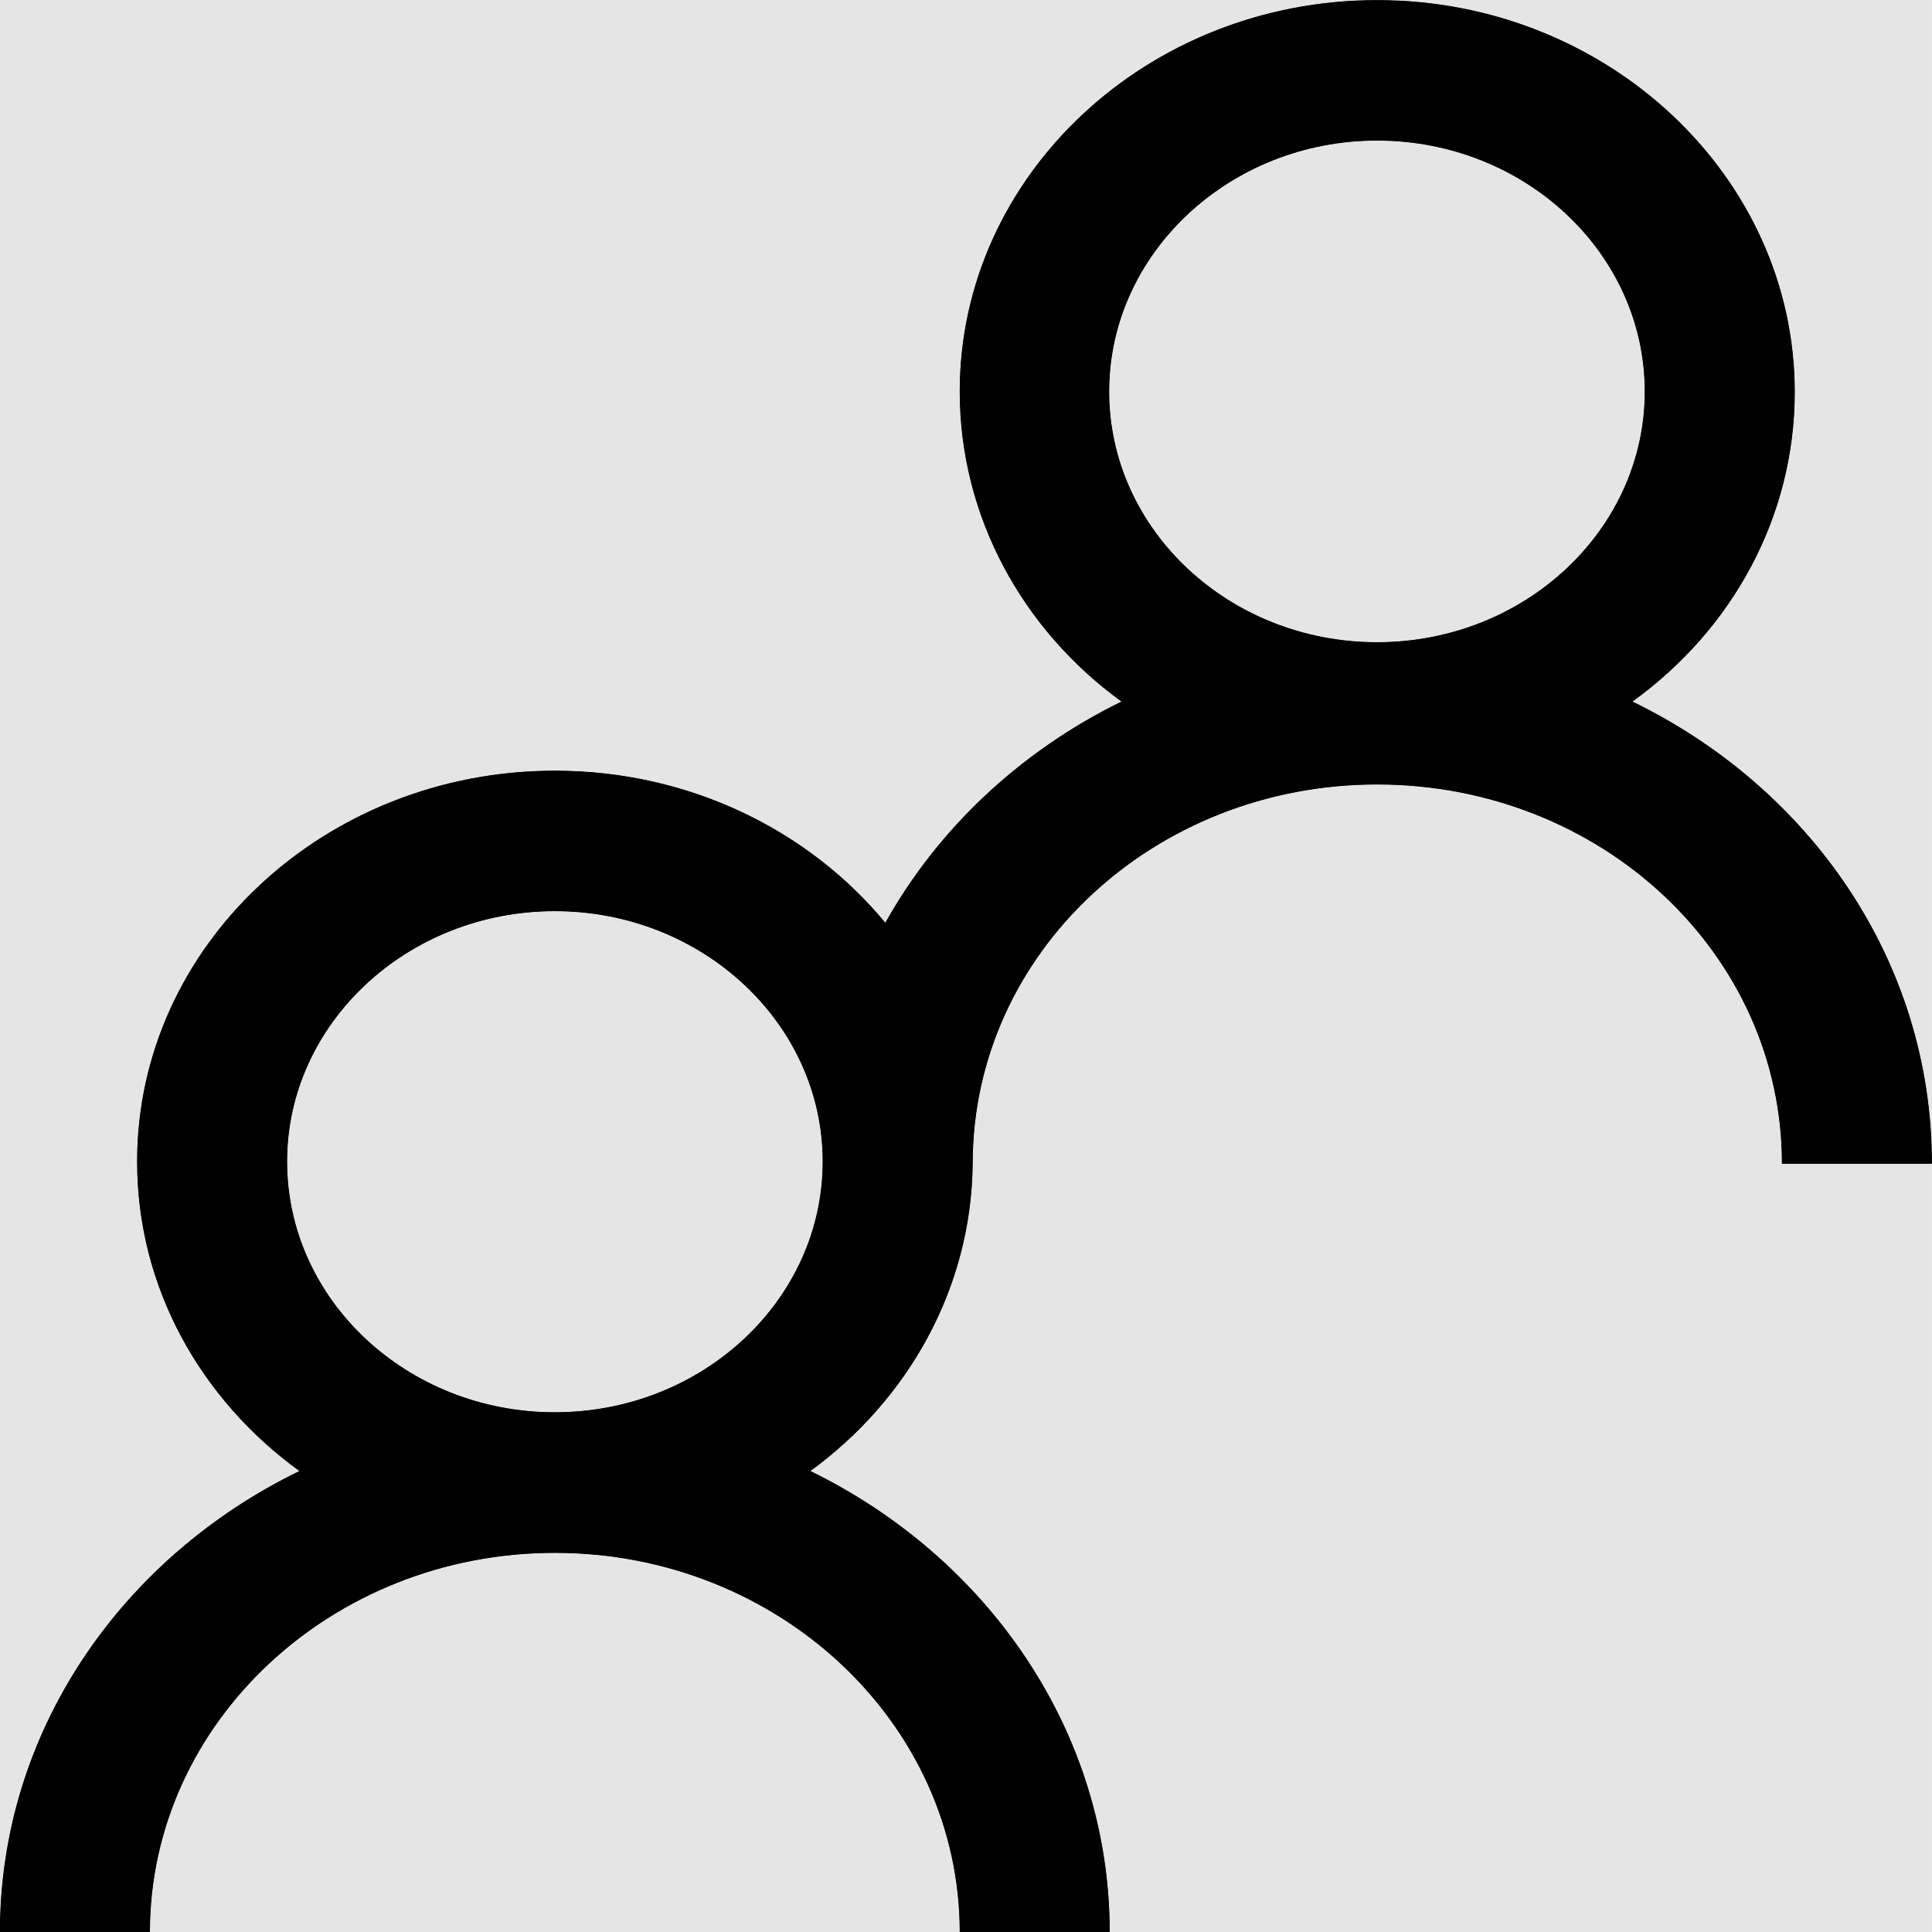
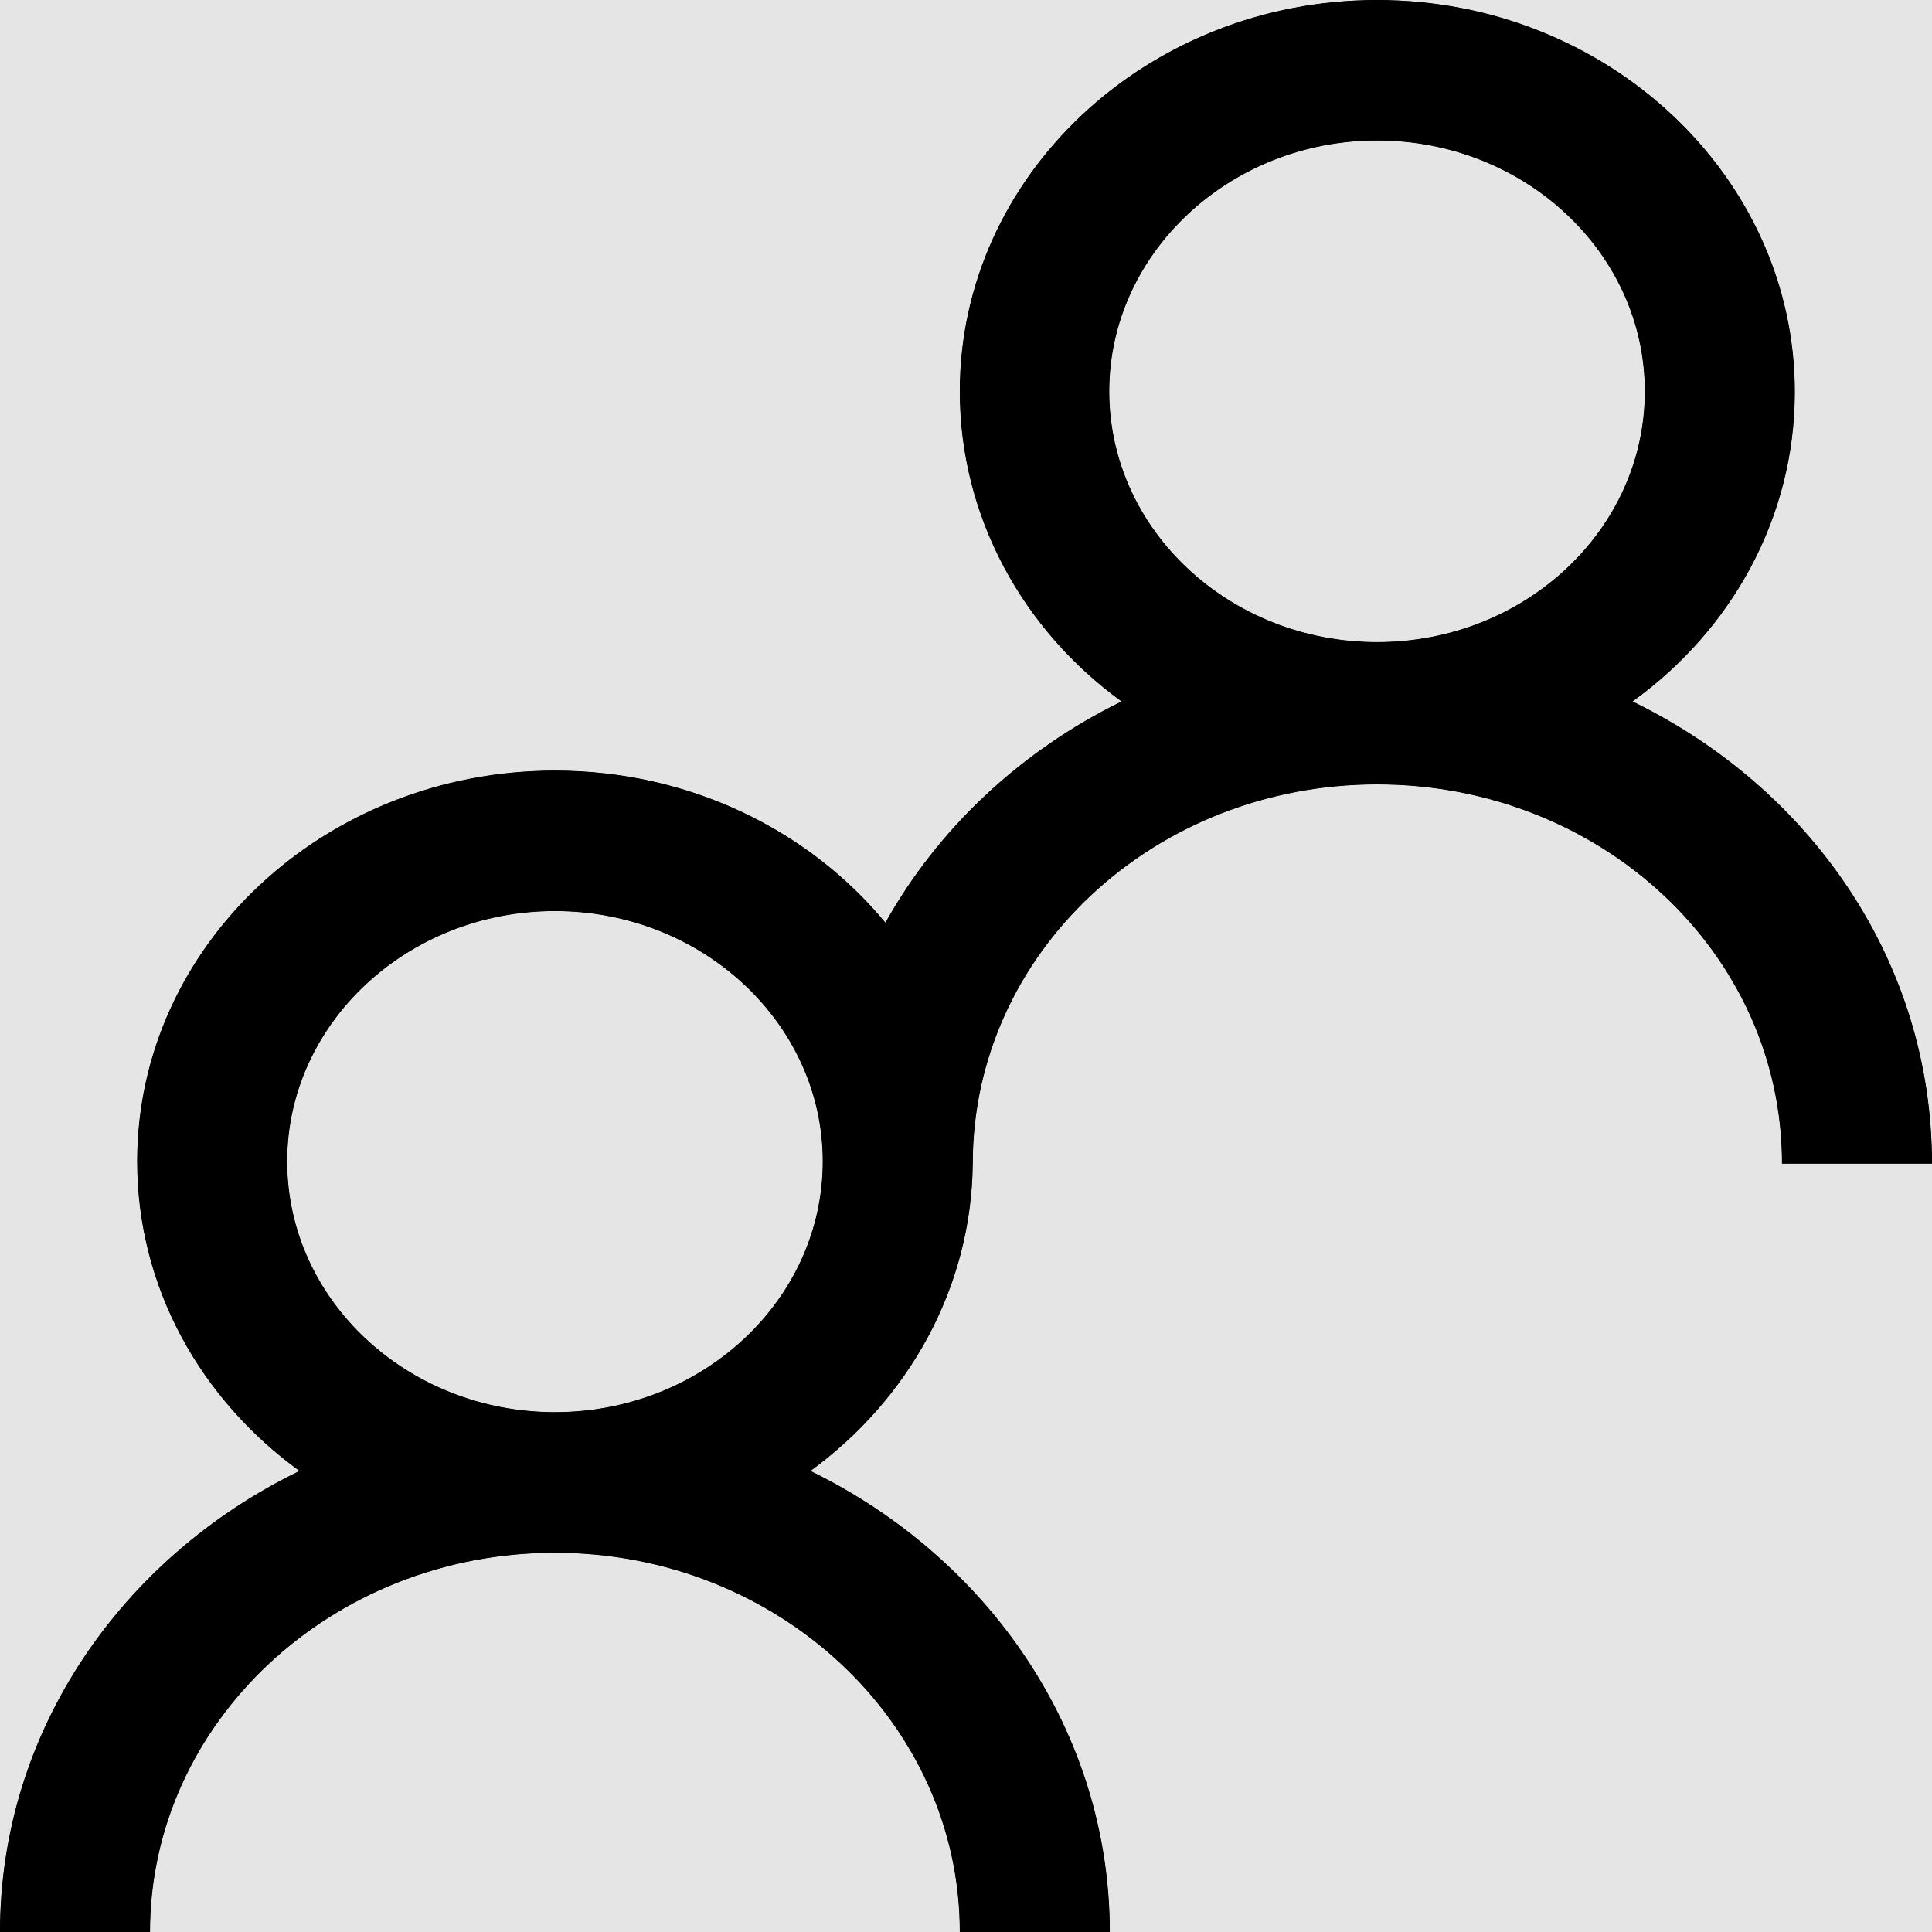
- <svg xmlns="http://www.w3.org/2000/svg" xmlns:xlink="http://www.w3.org/1999/xlink" width="1000" height="1000" viewBox="0 0 1000 1000" version="1.1">
-   <g id="Canvas" transform="matrix(71.4286 0 0 71.4286 -14642.9 -17857.1)">
+ <svg xmlns="http://www.w3.org/2000/svg" xmlns:xlink="http://www.w3.org/1999/xlink" width="1001" height="1001" viewBox="0 0 1001 1001" version="1.1">
+   <g id="Canvas" transform="matrix(71.5 0 0 71.5 -14657.5 -17875)">
    <rect x="205" y="250" width="14" height="14" fill="#E5E5E5" />
    <g id="users">
      <mask id="mask0_outline" mask-type="alpha">
        <g id="Mask">
          <use xlink:href="#path0_fill" transform="translate(205 250)" fill="#FFFFFF" />
        </g>
      </mask>
      <g id="Mask" mask="url(#mask0_outline)">
        <use xlink:href="#path0_fill" transform="translate(205 250)" />
      </g>
      <g id="âªð¨Color" mask="url(#mask0_outline)">
        <g id="Rectangle 3">
          <use xlink:href="#path1_fill" transform="translate(205 250)" />
        </g>
      </g>
    </g>
  </g>
  <defs>
    <path id="path0_fill" fill-rule="evenodd" d="M 11.83 5.083C 12.548 4.566 13.006 3.751 13.006 2.84C 13.006 1.277 11.648 0 9.979 0C 8.31 0 6.955 1.273 6.955 2.836C 6.955 3.747 7.414 4.566 8.127 5.083C 7.397 5.441 6.798 6.002 6.416 6.686C 5.86 6.014 4.994 5.584 4.021 5.584C 2.352 5.584 0.994 6.853 0.994 8.416C 0.994 9.327 1.452 10.138 2.17 10.659C 0.879 11.287 0 12.548 0 14L 1.087 14C 1.087 12.485 2.403 11.252 4.021 11.252C 5.639 11.252 6.955 12.485 6.955 14L 8.042 14C 8.042 12.548 7.159 11.287 5.873 10.659C 6.582 10.142 7.04 9.335 7.049 8.432C 7.049 6.905 8.365 5.684 9.979 5.684C 11.597 5.684 12.913 6.905 12.913 8.432L 14 8.432C 14 6.968 13.121 5.711 11.83 5.083ZM 4.021 10.233C 2.951 10.233 2.081 9.418 2.081 8.416C 2.081 7.418 2.951 6.602 4.021 6.602C 5.091 6.602 5.962 7.418 5.962 8.416C 5.962 9.418 5.091 10.233 4.021 10.233ZM 8.038 2.836C 8.038 3.838 8.909 4.653 9.979 4.653C 11.049 4.653 11.919 3.838 11.919 2.836C 11.919 1.834 11.049 1.018 9.979 1.018C 8.913 1.018 8.038 1.834 8.038 2.836Z" />
    <path id="path1_fill" fill-rule="evenodd" d="M 0 0L 14 0L 14 14L 0 14L 0 0Z" />
  </defs>
</svg>
